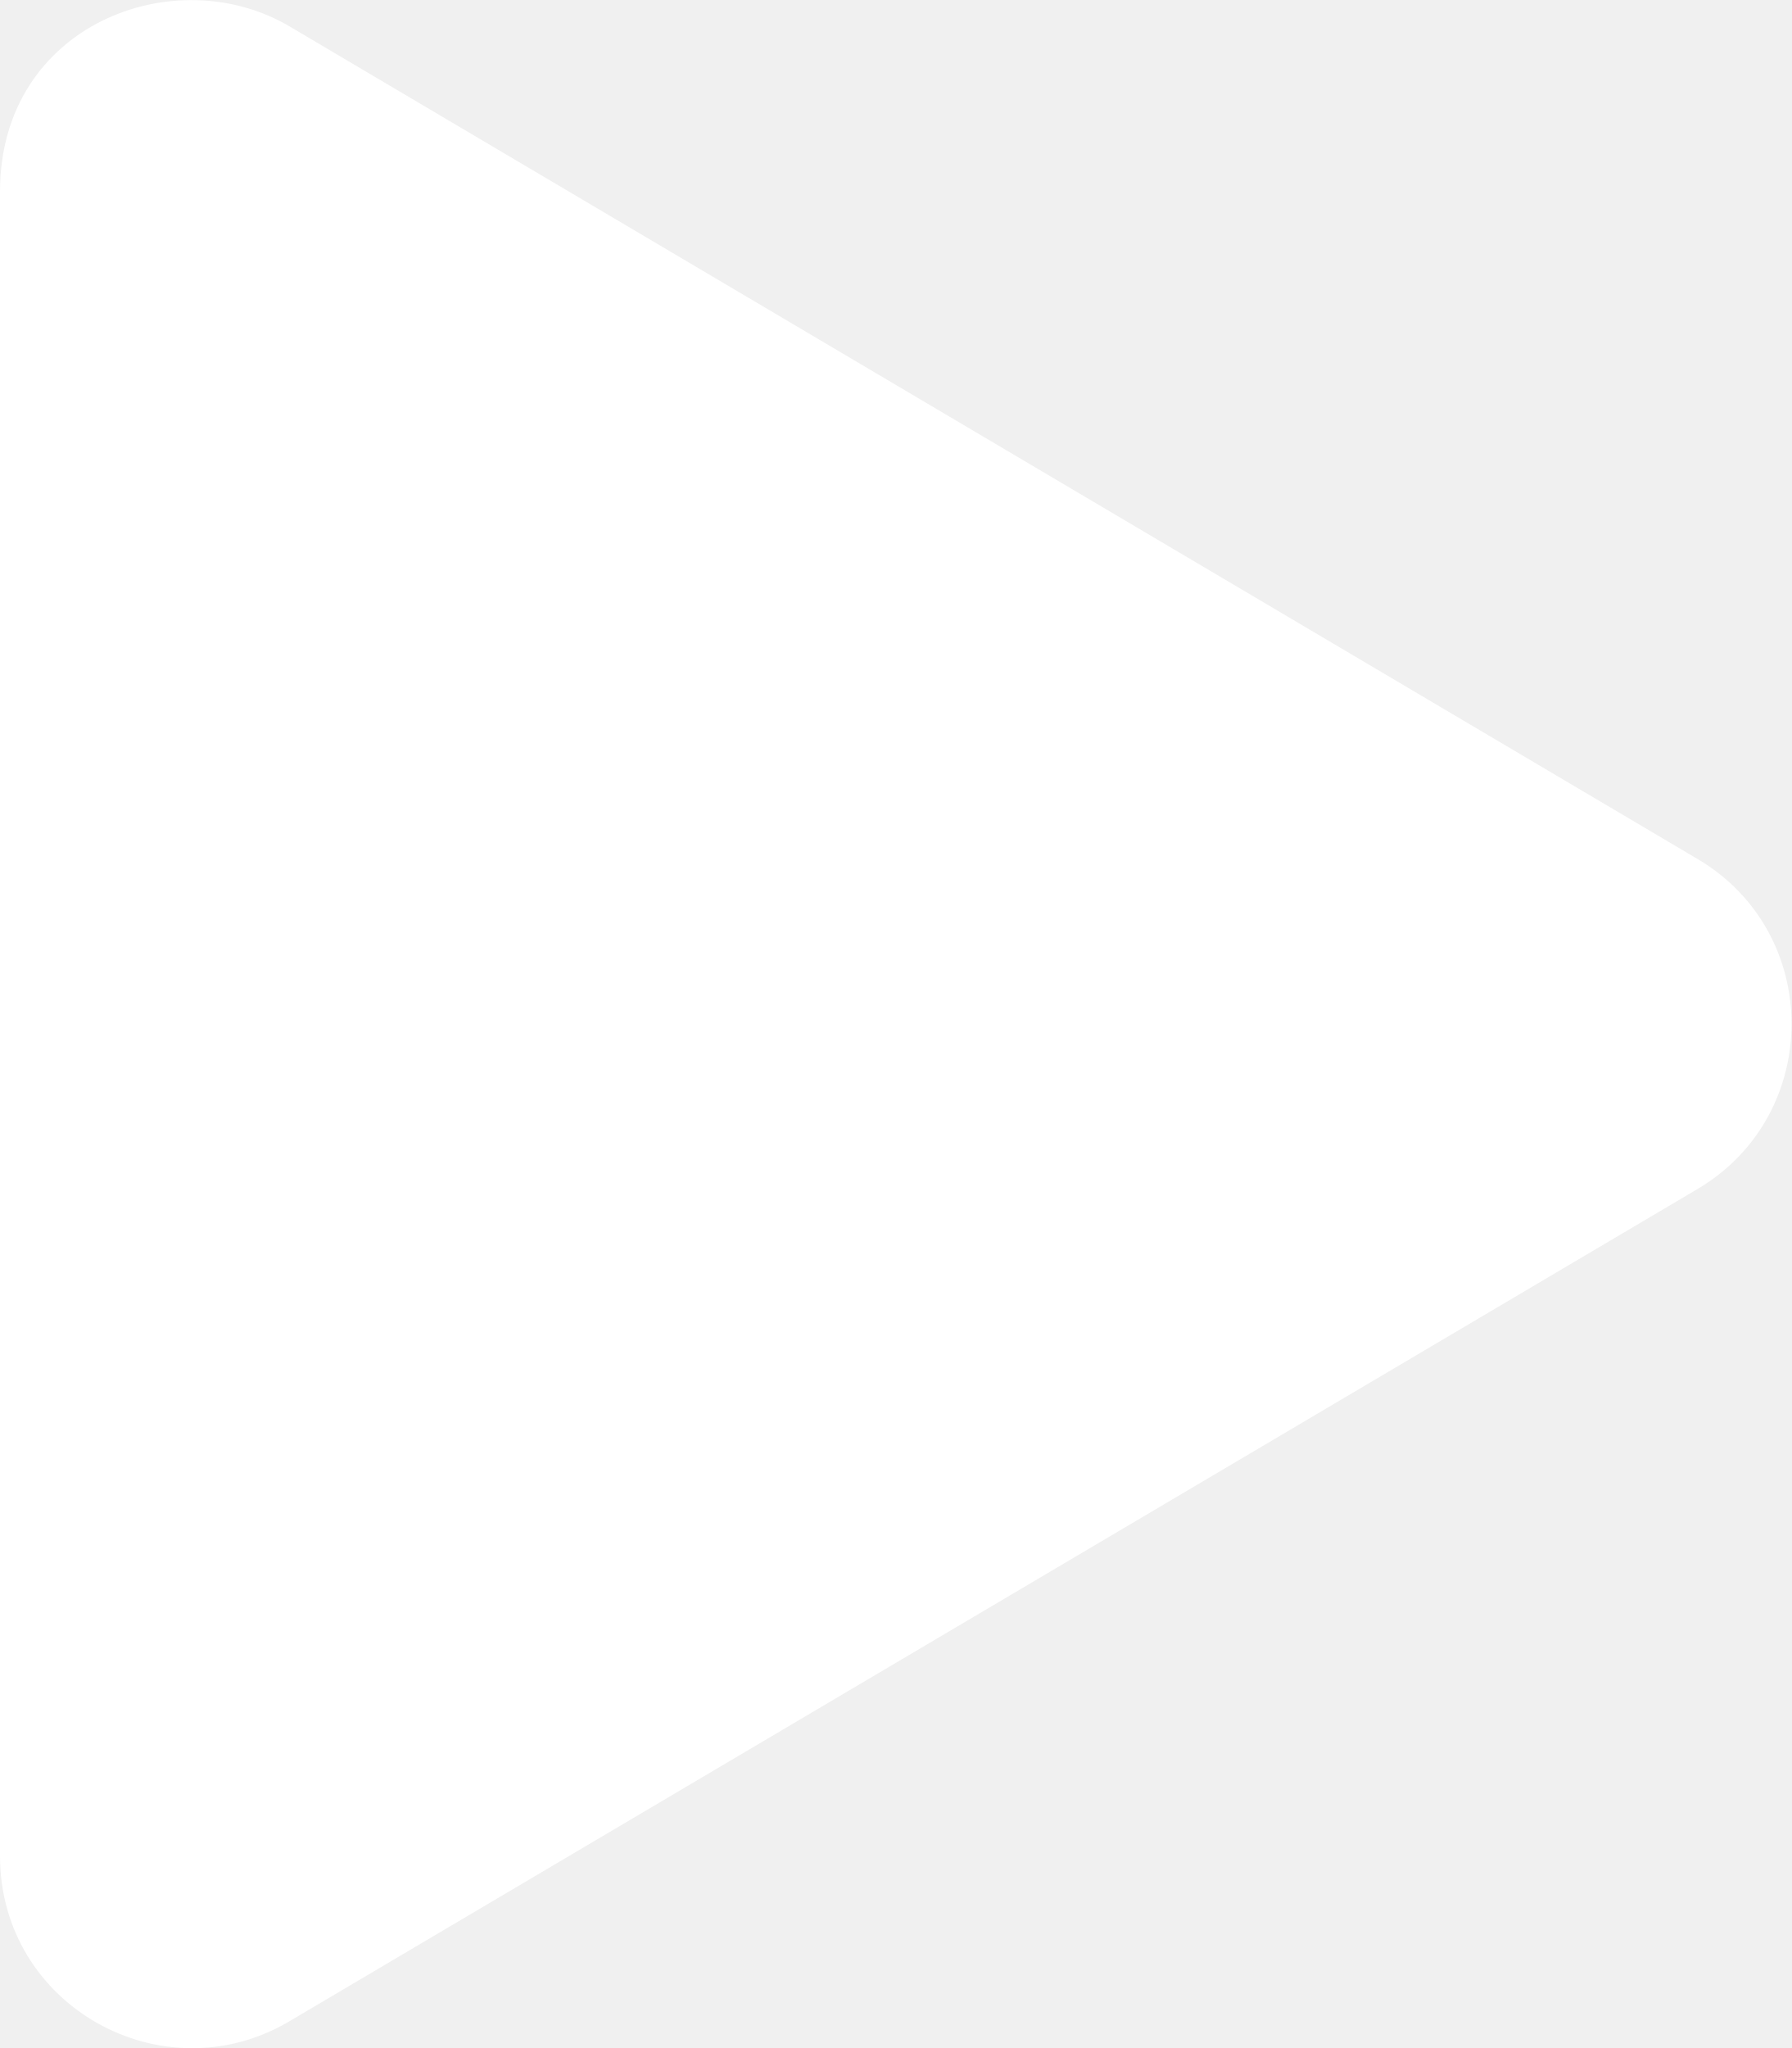
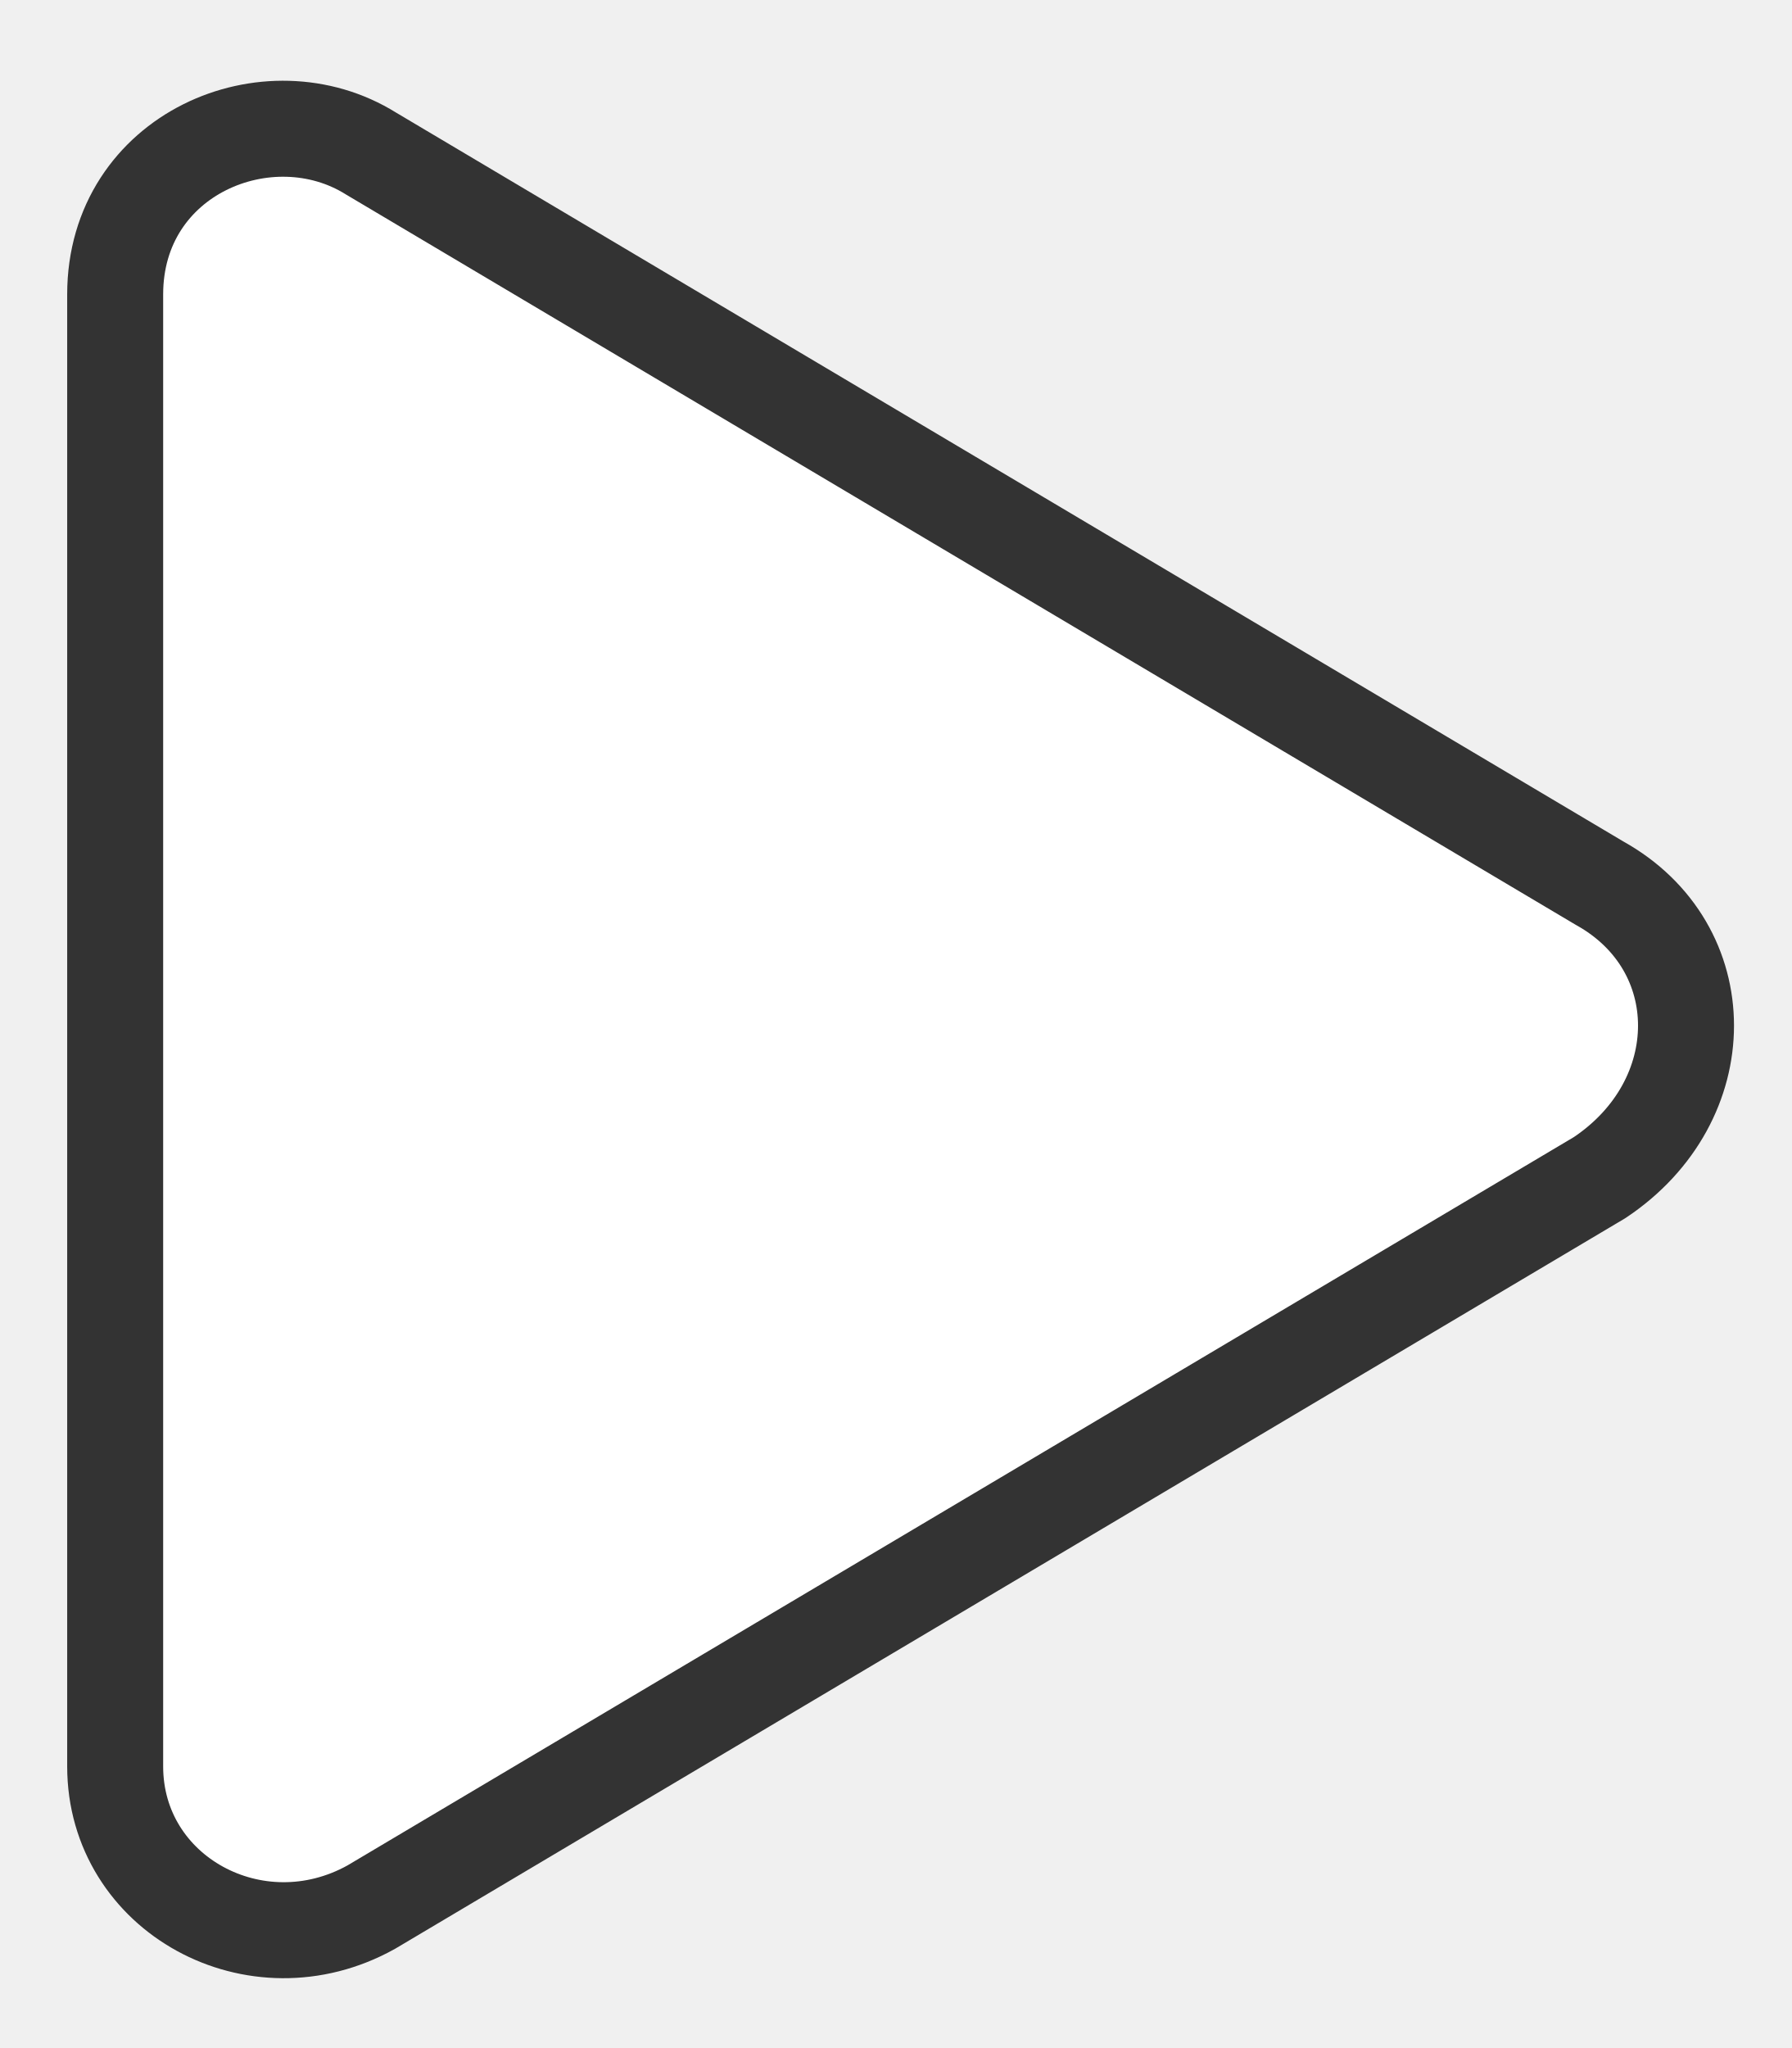
- <svg xmlns="http://www.w3.org/2000/svg" width="14" height="16" viewBox="0 0 448 512" fill="none">
-   <g clip-path="url(#clip0)">
-     <path d="M424.4 214.699L72.4 6.599C43.8 -10.301 0 6.099 0 47.899V463.999C0 501.499 40.7 524.099 72.4 505.299L424.4 297.299C455.8 278.799 455.9 233.199 424.4 214.699V214.699Z" fill="white" />
+ <svg xmlns="http://www.w3.org/2000/svg" version="1.1" id="Ebene_1" x="0px" y="0px" width="14px" height="16px" viewBox="0 0 14 16" enable-background="new 0 0 14 16" xml:space="preserve">
+   <g>
+     <path fill="#FFFFFF" stroke="#333333" stroke-width="0.75" stroke-miterlimit="10" d="M12.5,6.9c0.9,0.5,0.9,1.7,0,2.3l-9.6,5.7   c-0.9,0.5-2-0.1-2-1.1V2.3c0-1.1,1.2-1.6,2-1.1L12.5,6.9L12.5,6.9z" />
  </g>
-   <defs>
-     <clipPath id="clip0">
-       <rect width="448" height="512" fill="white" />
-     </clipPath>
-   </defs>
</svg>
